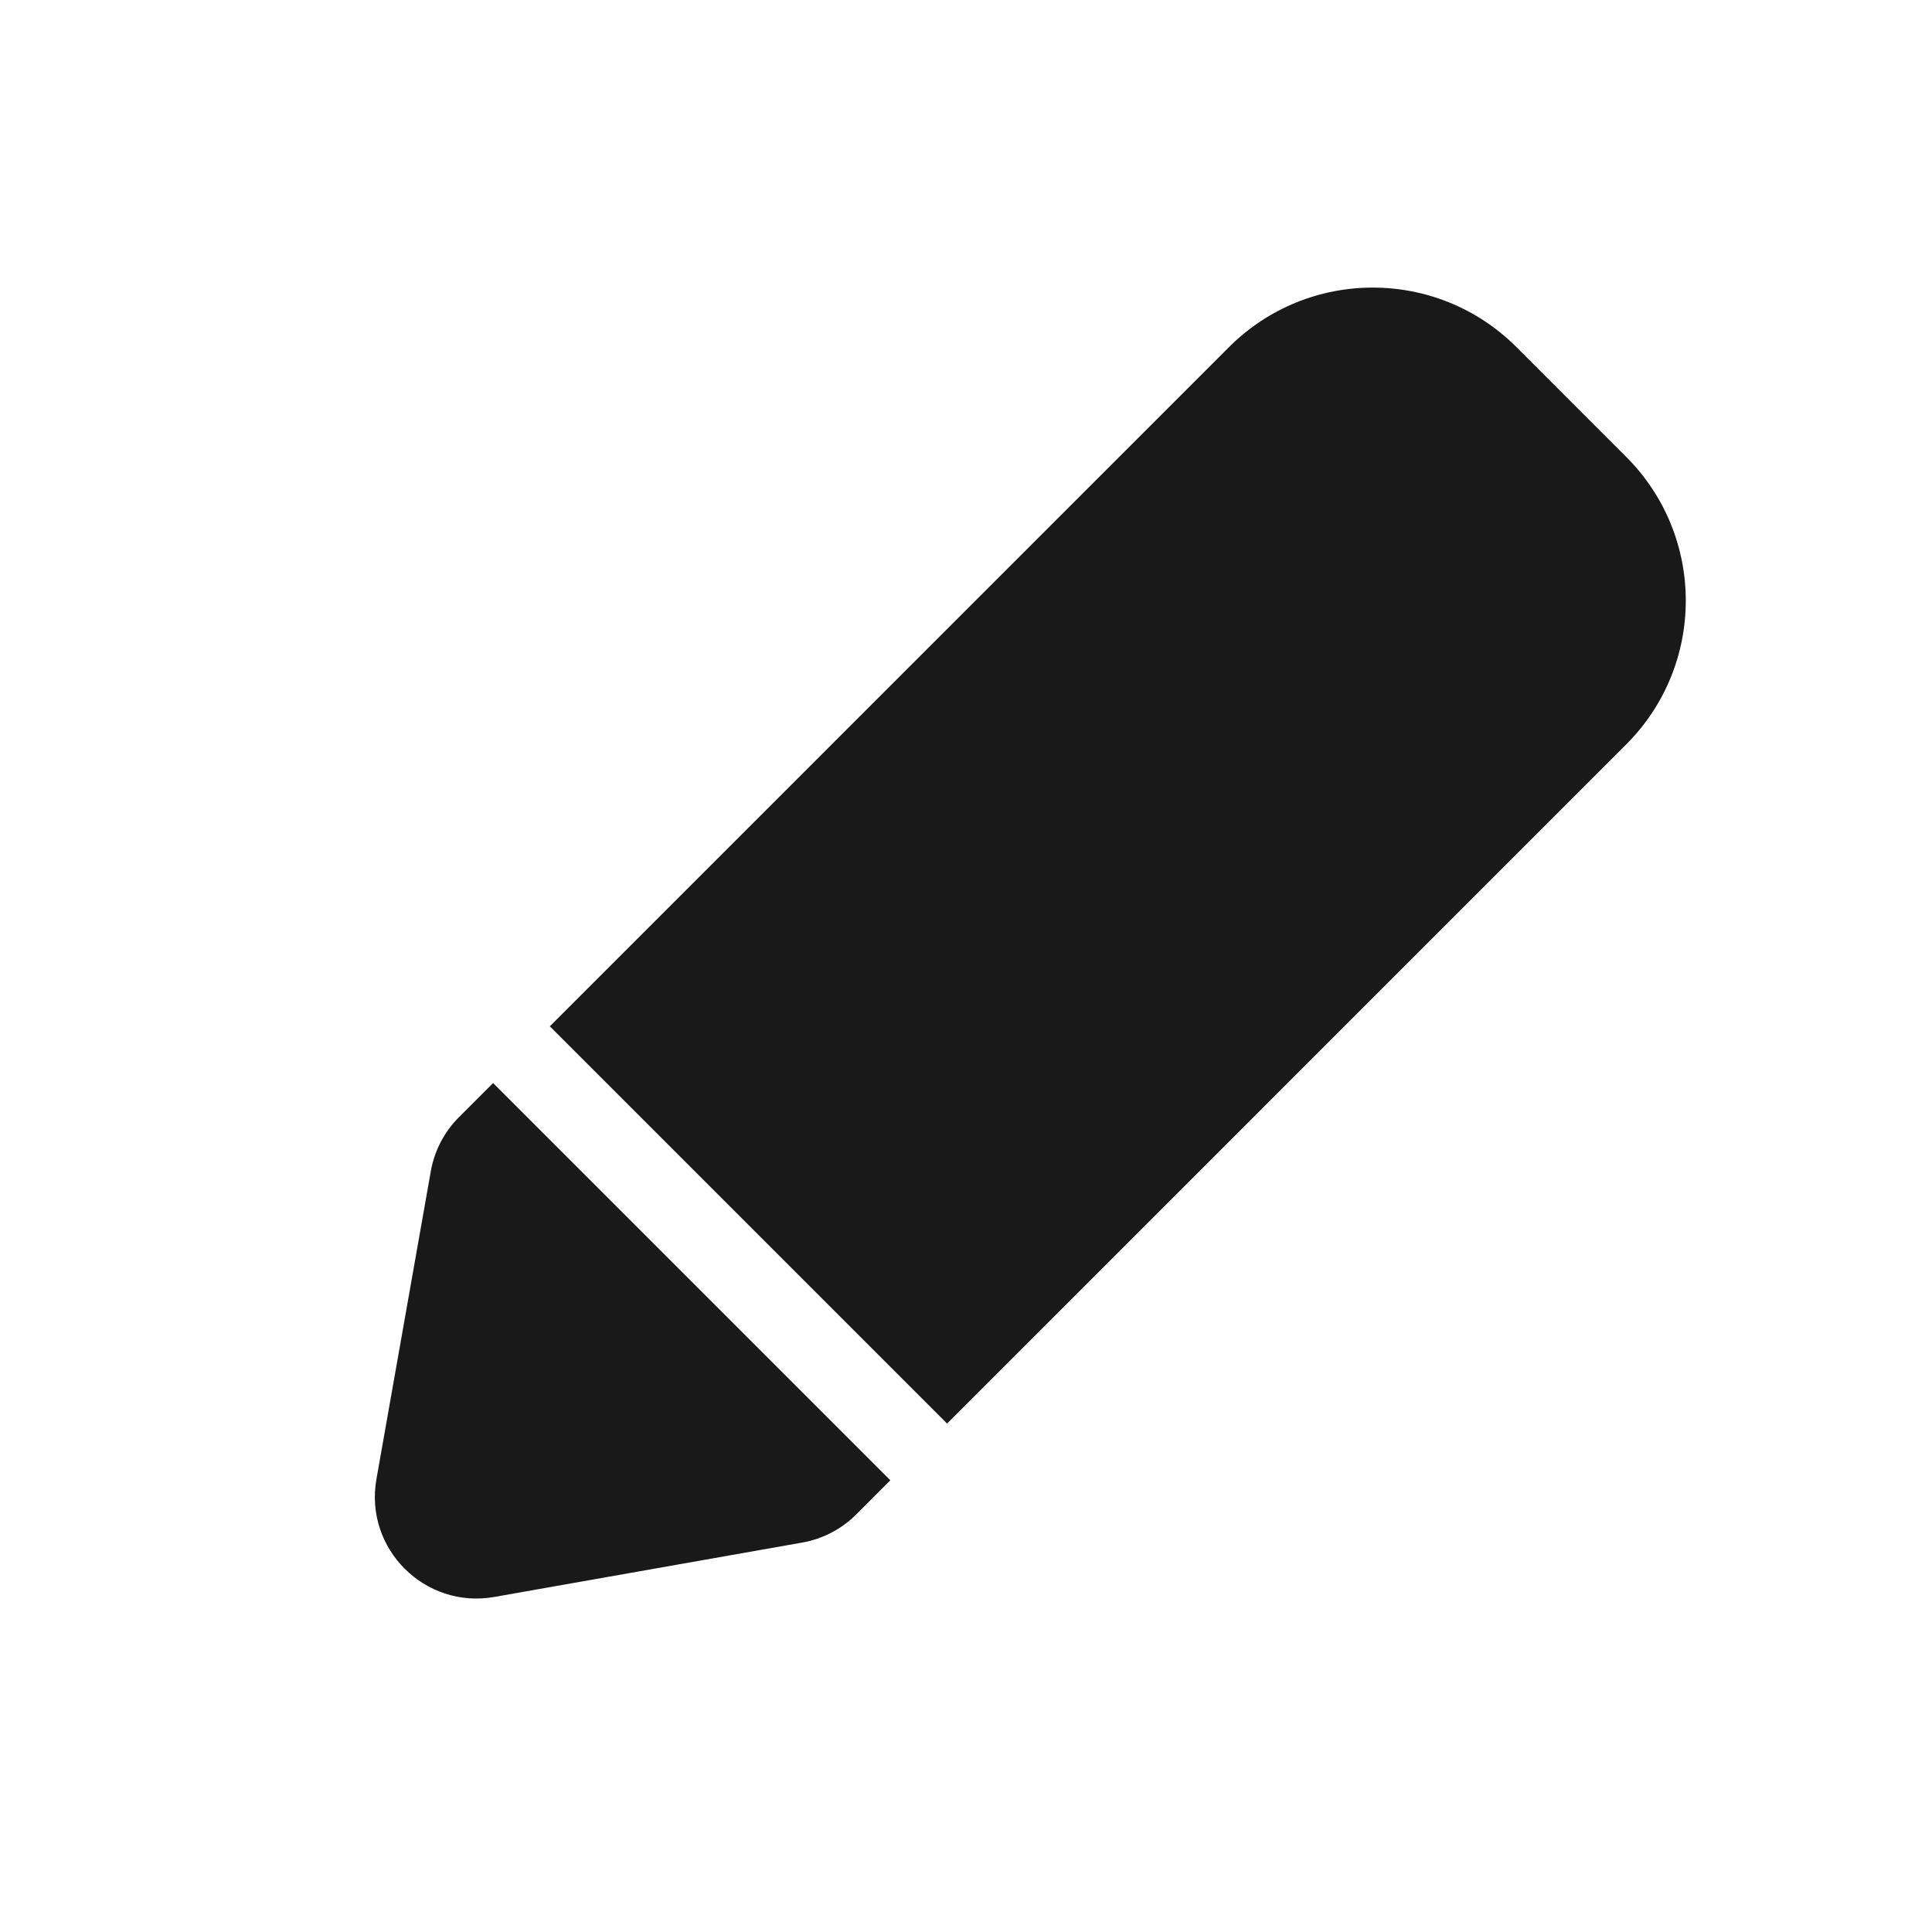
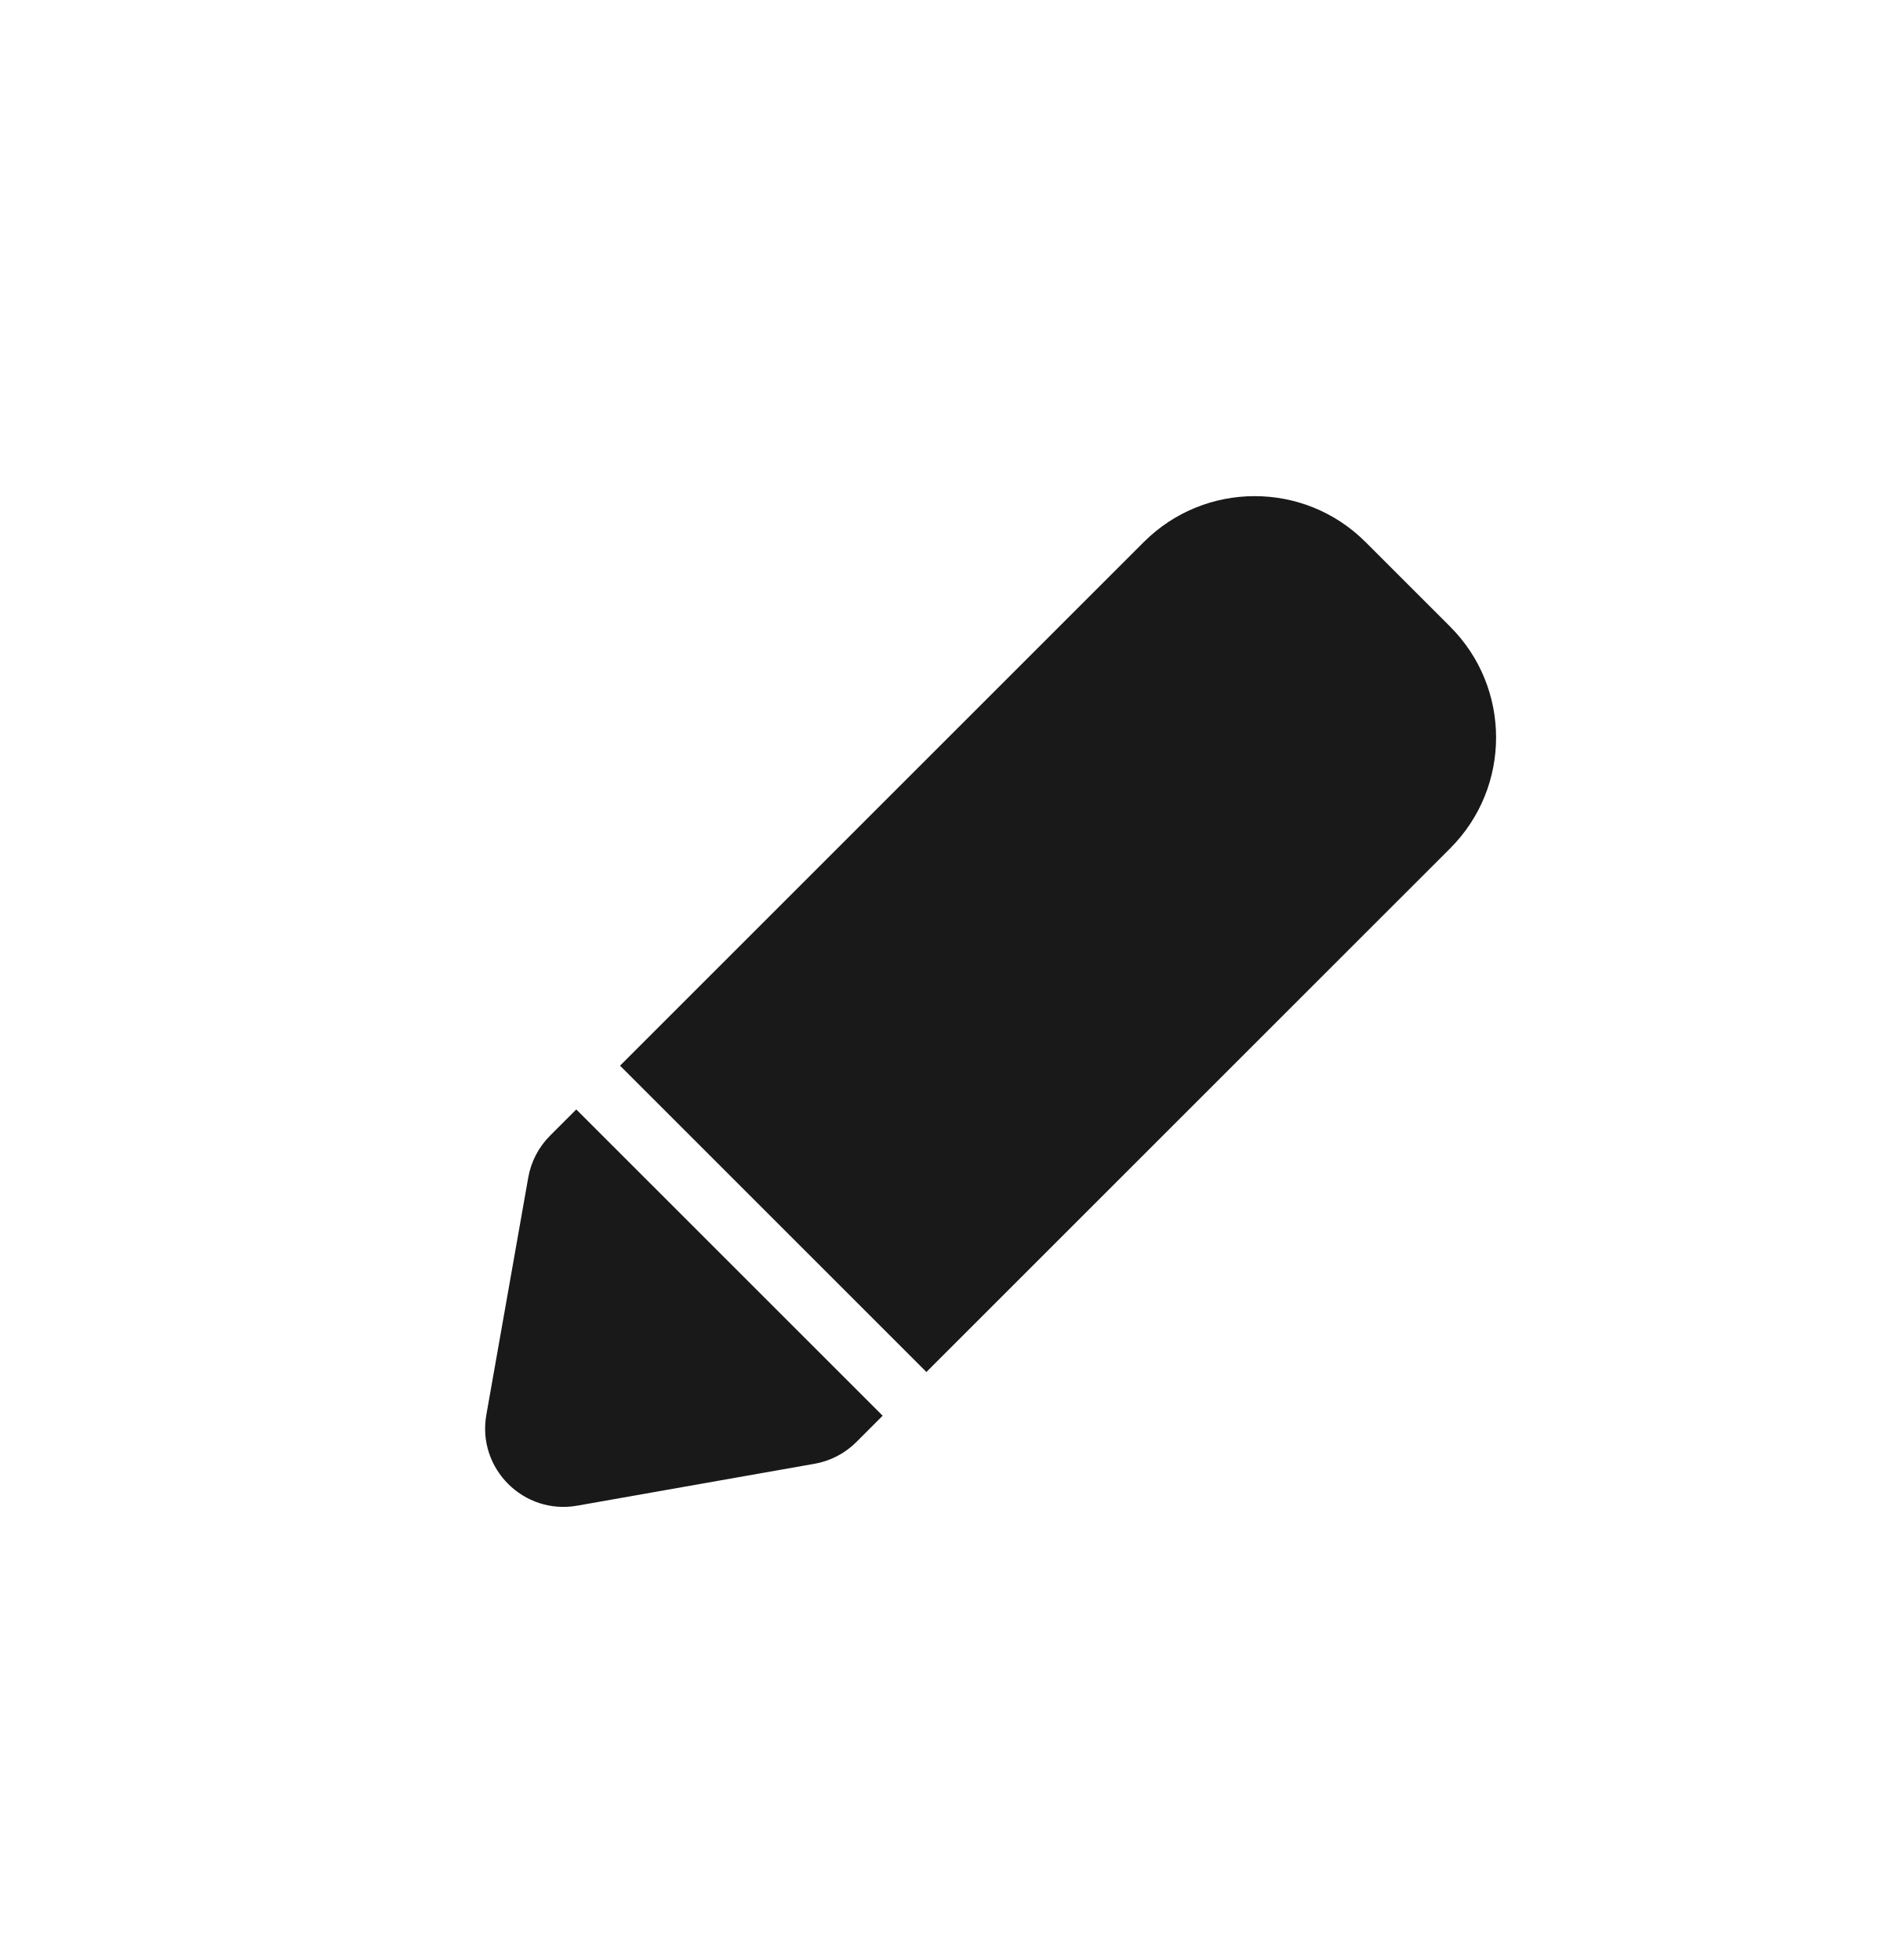
- <svg xmlns="http://www.w3.org/2000/svg" width="38" height="38" viewBox="0 0 38 38" fill="none">
-   <path d="M24.172 6.828C25.734 5.266 28.266 5.266 29.828 6.828L31.985 8.986C33.548 10.548 33.548 13.08 31.985 14.642L18.628 28L10.814 20.186L24.172 6.828Z" fill="#191919" />
-   <path d="M7.404 29.093C7.163 30.46 8.354 31.651 9.722 31.41L15.775 30.341C16.18 30.27 16.552 30.076 16.842 29.786L17.512 29.115L9.699 21.302L9.028 21.972C8.738 22.262 8.544 22.634 8.473 23.039L7.404 29.093Z" fill="#191919" />
+ <svg xmlns="http://www.w3.org/2000/svg" width="48" height="50" viewBox="0 0 48 50" fill="none">
+   <path d="M29.172 13.828C30.734 12.266 33.266 12.266 34.828 13.828L36.986 15.986C38.548 17.548 38.548 20.08 36.986 21.642L23.628 35L15.814 27.186L29.172 13.828Z" fill="#191919" />
+   <path d="M12.404 36.093C12.163 37.46 13.354 38.651 14.722 38.41L20.775 37.341C21.18 37.27 21.552 37.076 21.842 36.786L22.512 36.115L14.698 28.302L14.028 28.972C13.738 29.262 13.544 29.634 13.473 30.039L12.404 36.093Z" fill="#191919" />
</svg>
